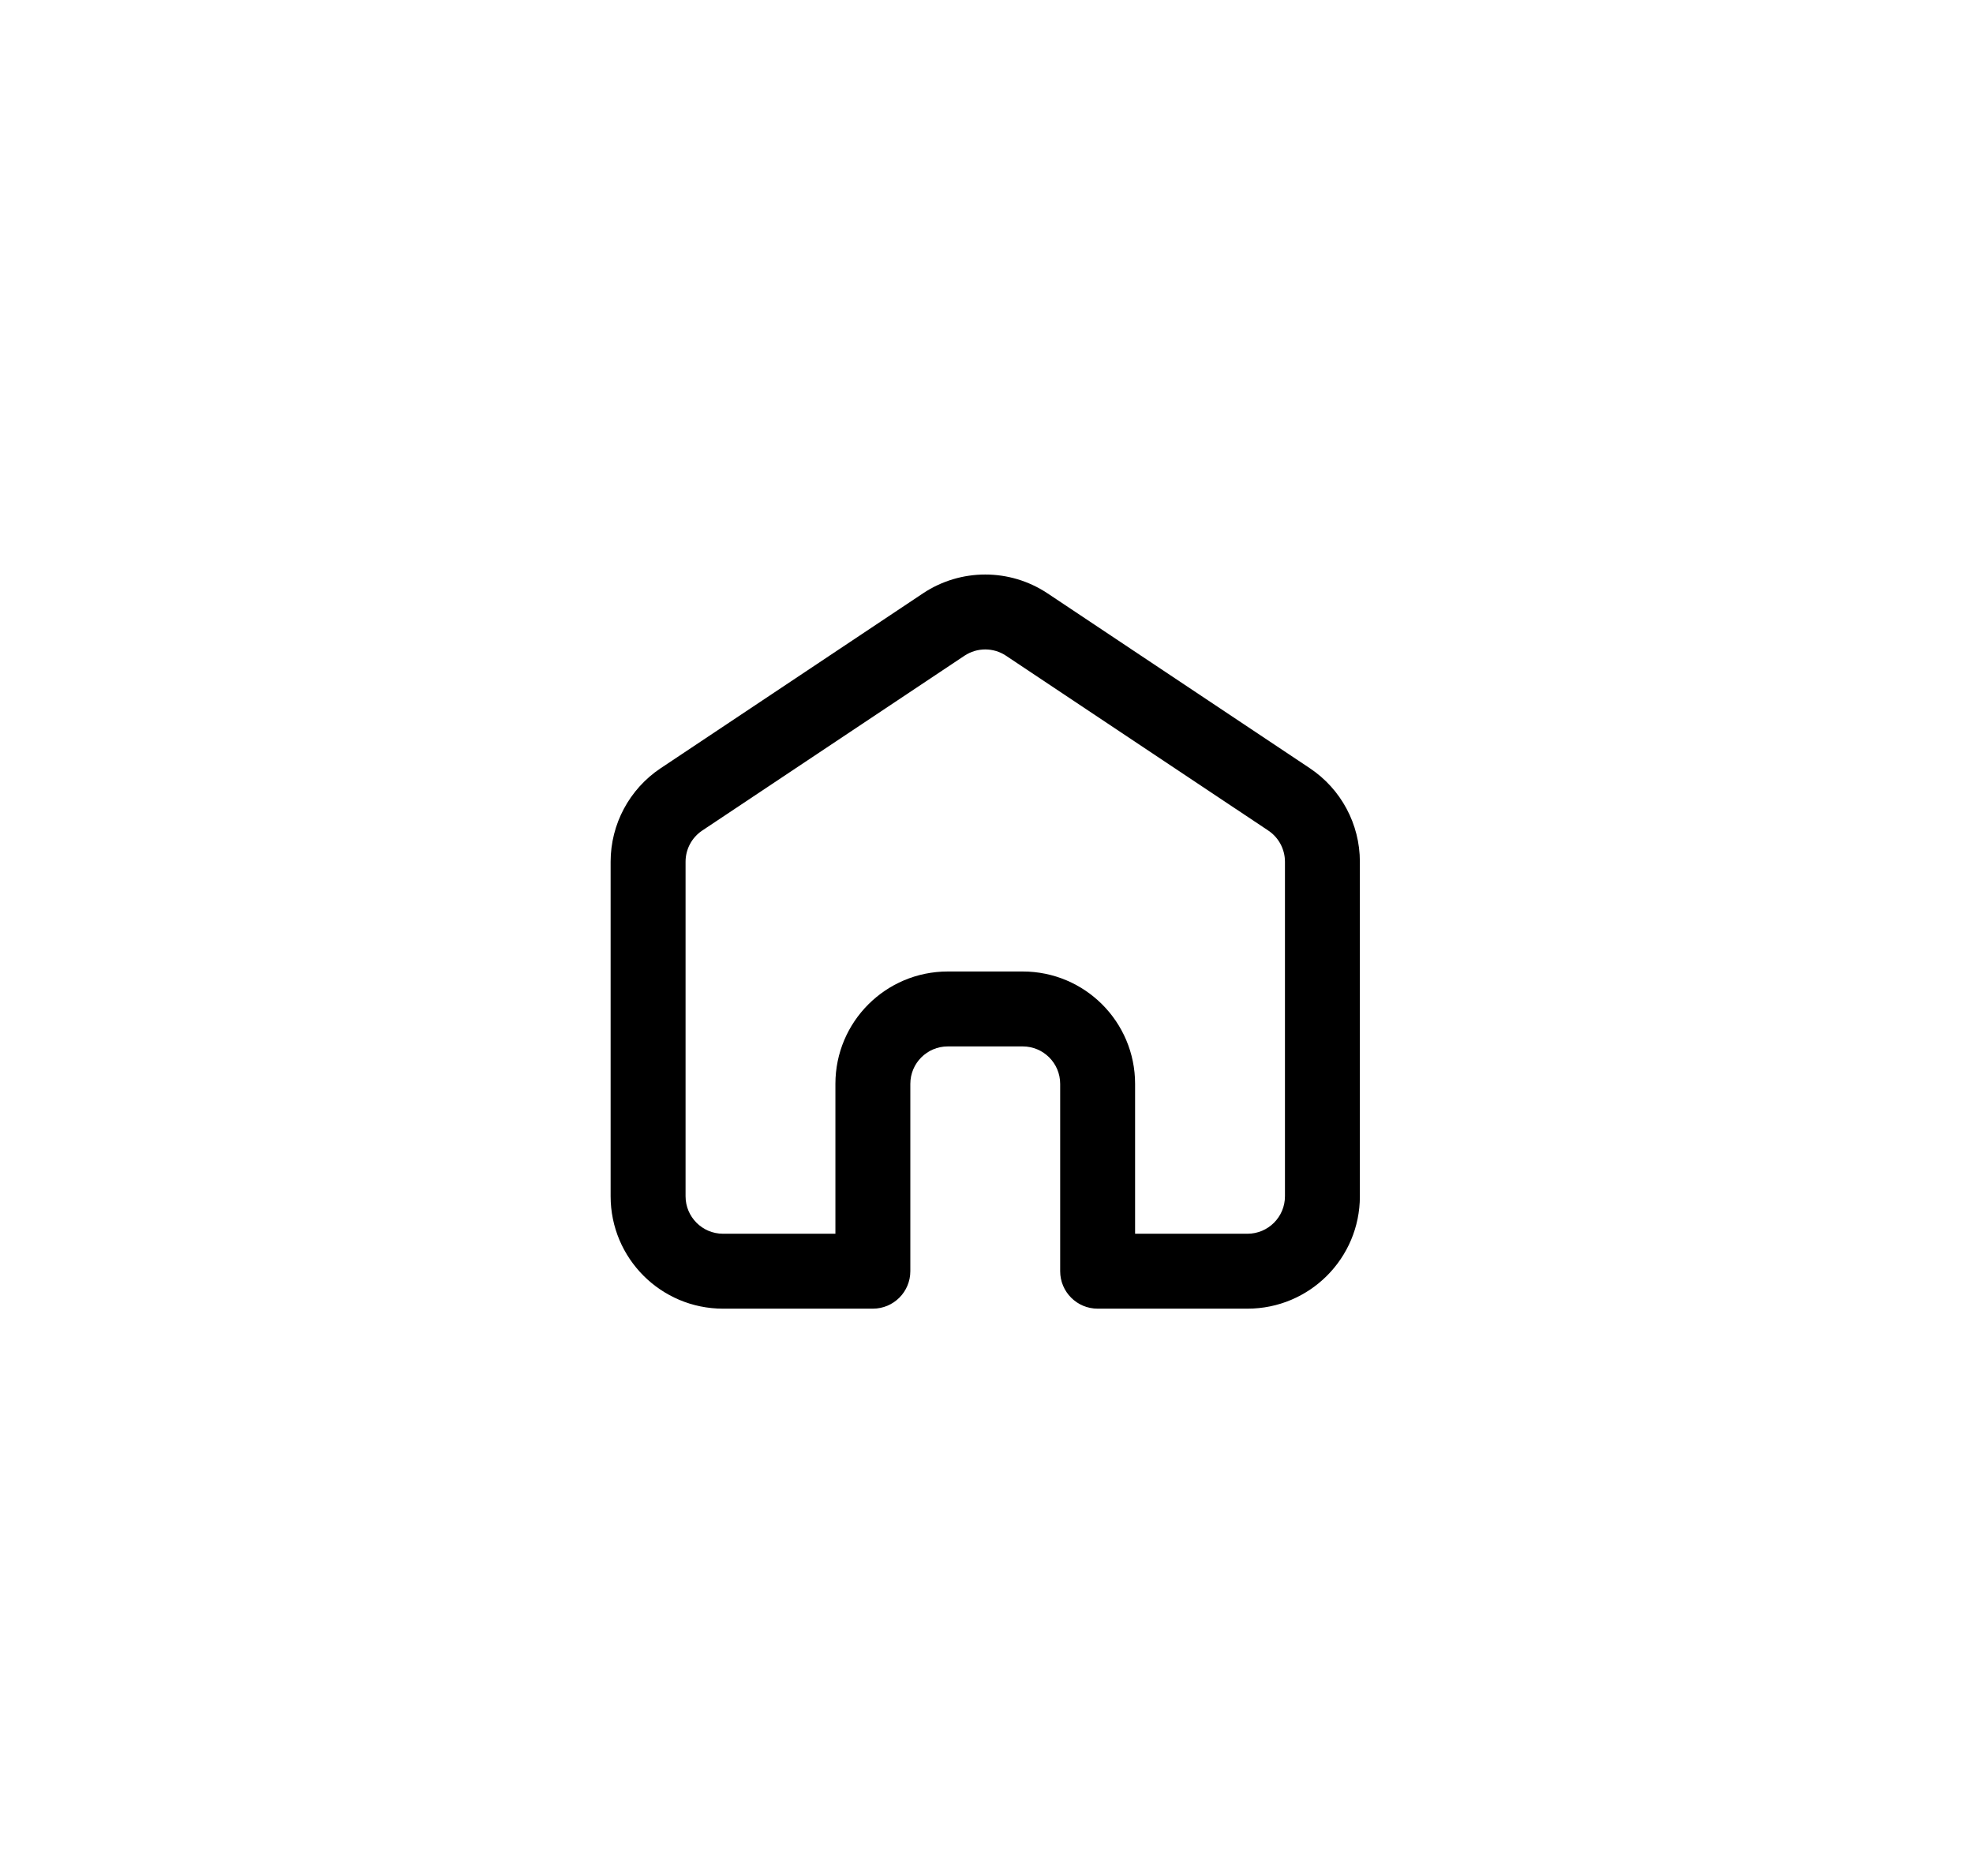
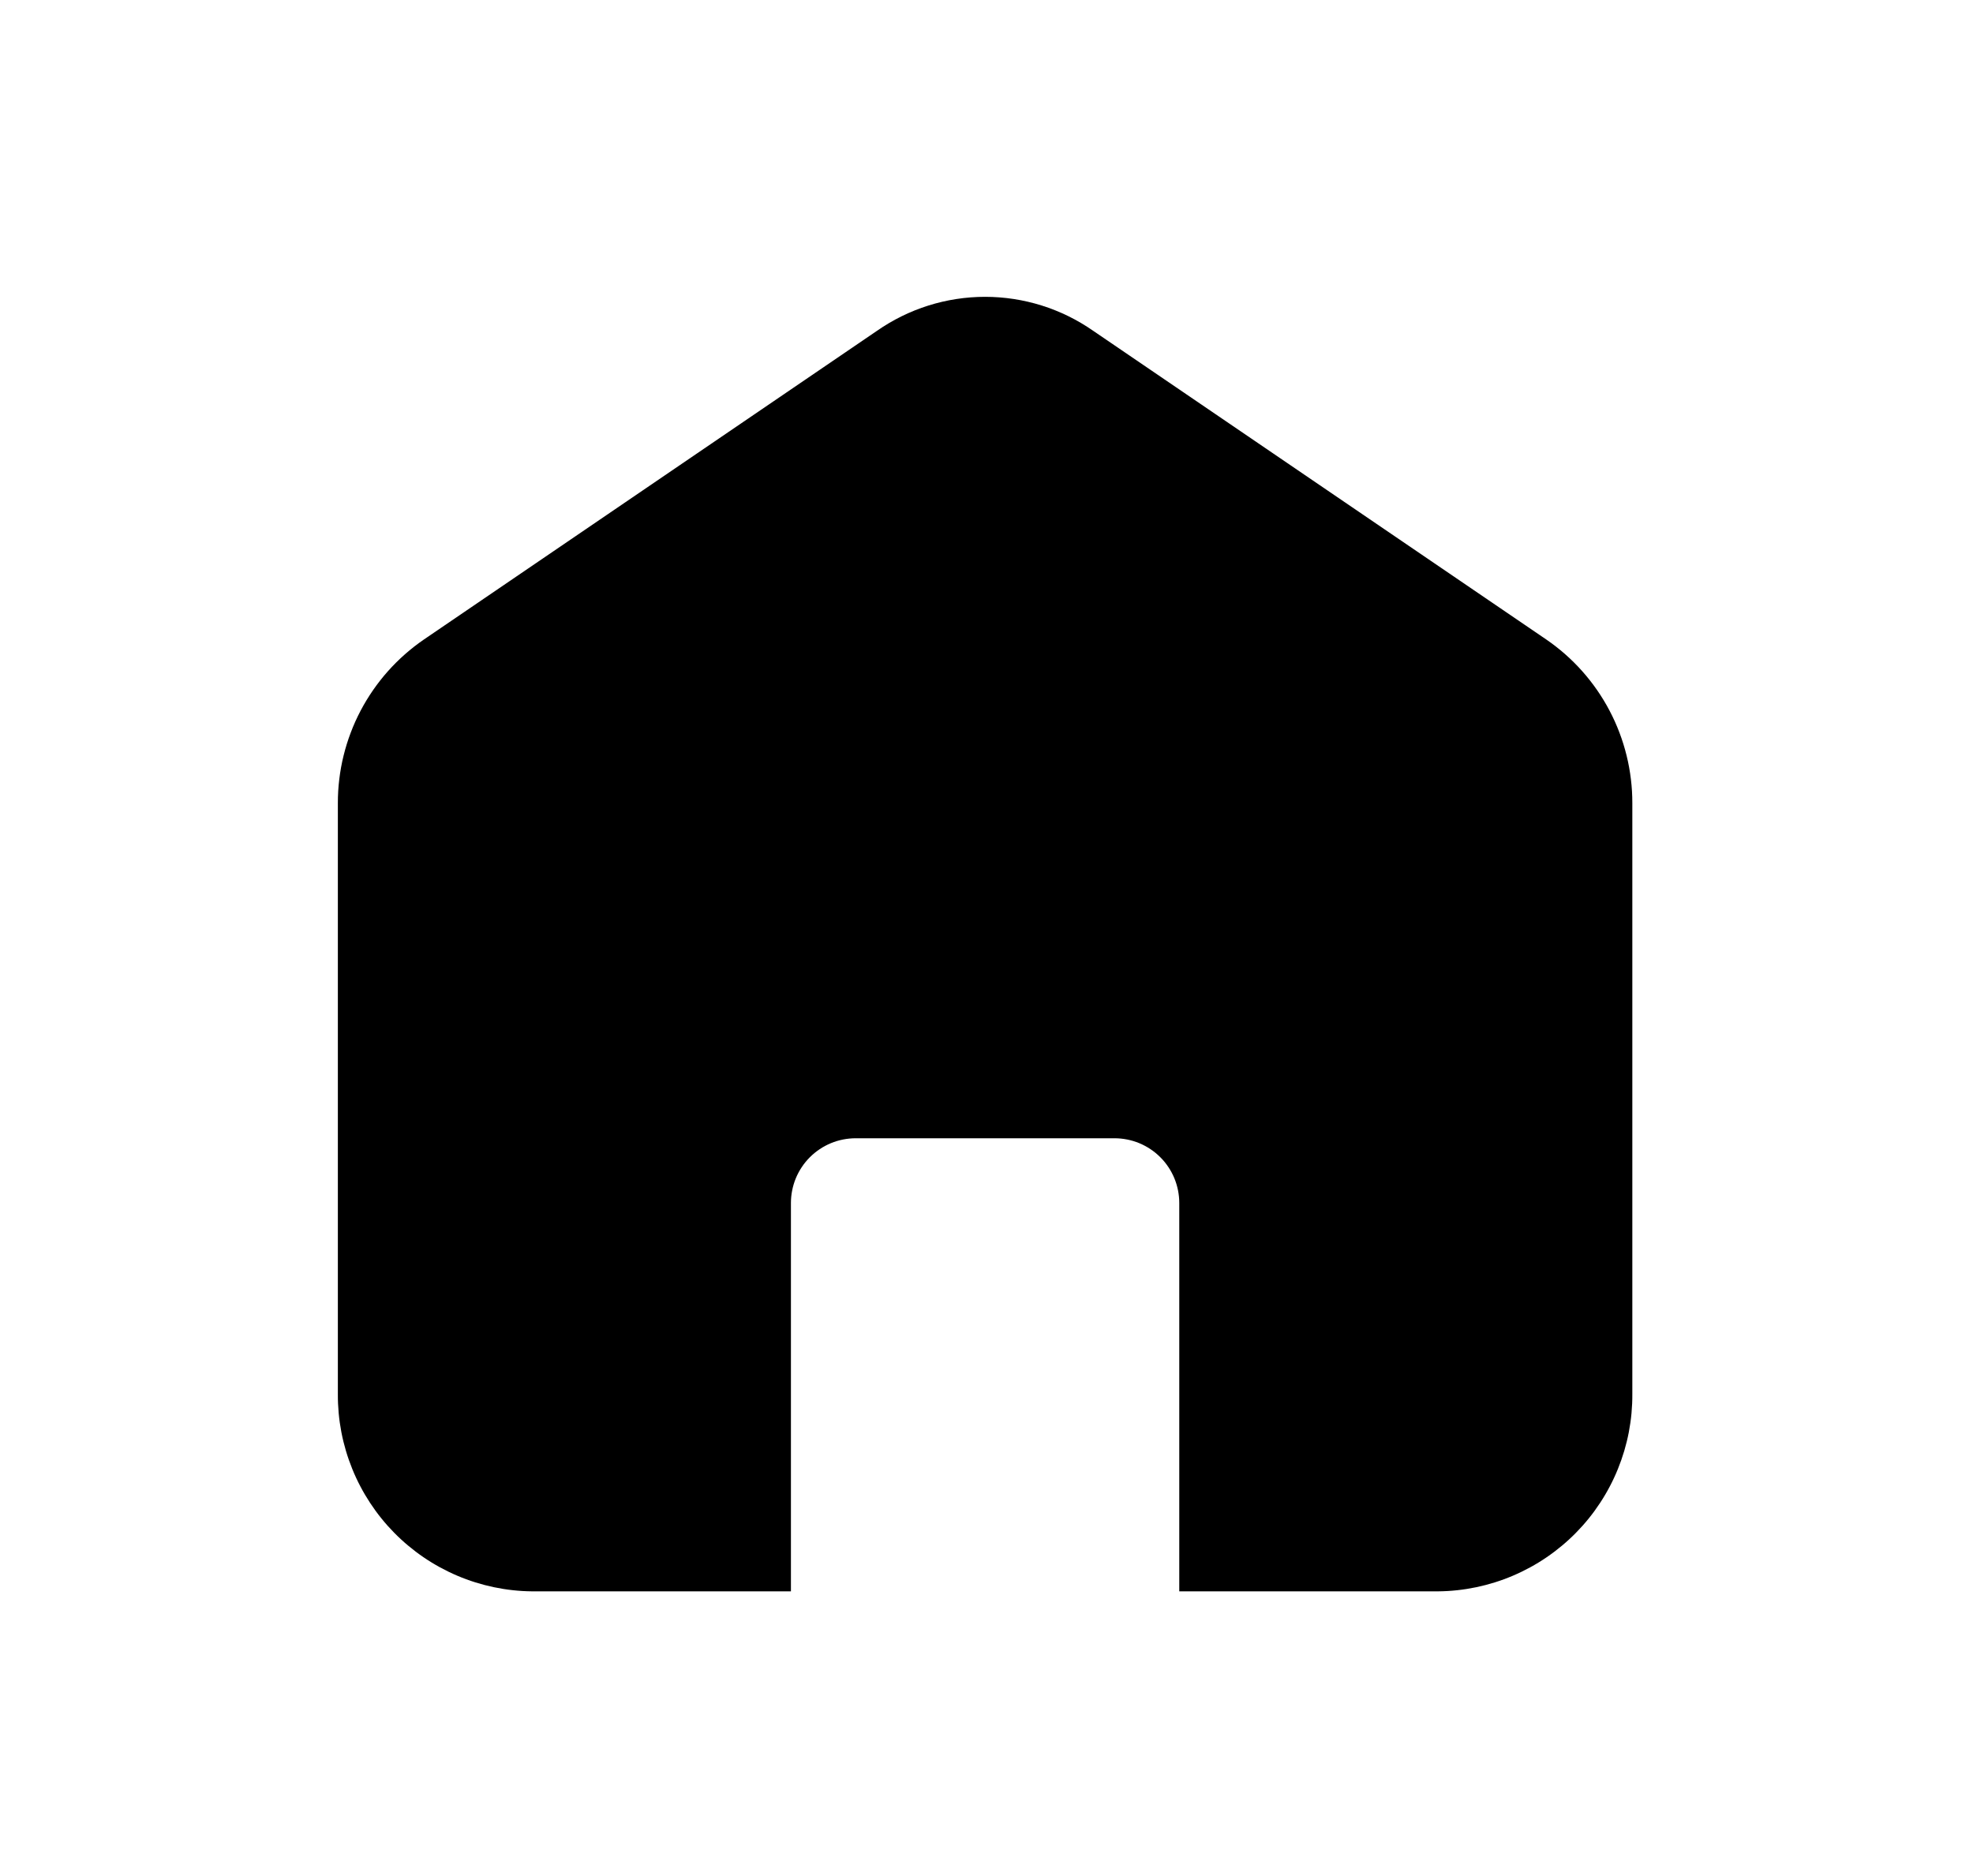
<svg xmlns="http://www.w3.org/2000/svg" width="526" zoomAndPan="magnify" viewBox="0 0 394.5 375" height="500" preserveAspectRatio="xMidYMid meet" version="1.0">
  <defs>
-     <clipPath id="8106d300bd">
-       <path d="M 122.094 114 L 271.906 114 L 271.906 262 L 122.094 262 Z M 122.094 114 " clip-rule="nonzero" />
+     <clipPath id="03b95d7cb7">
+       <path d="M 67 59 L 327 59 L 327 318.176 L 67 318.176 Z M 67 59 " clip-rule="nonzero" />
    </clipPath>
  </defs>
-   <g clip-path="url(#8106d300bd)">
-     <path fill="#000000" d="M 201.156 131.109 C 198.641 129.43 195.363 129.43 192.844 131.109 L 140.41 166.062 C 138.328 167.453 137.078 169.793 137.078 172.297 L 137.078 239.184 C 137.078 243.32 140.43 246.676 144.566 246.676 L 167.039 246.676 L 167.039 216.715 C 167.039 204.301 177.098 194.242 189.512 194.242 L 204.492 194.242 C 216.902 194.242 226.961 204.301 226.961 216.715 L 226.961 246.676 L 249.434 246.676 C 253.57 246.676 256.926 243.32 256.926 239.184 L 256.926 172.297 C 256.926 169.793 255.672 167.453 253.59 166.062 Z M 184.535 118.645 C 192.082 113.613 201.918 113.613 209.465 118.645 L 261.898 153.598 C 268.148 157.766 271.906 164.785 271.906 172.297 L 271.906 239.184 C 271.906 251.594 261.844 261.656 249.434 261.656 L 219.473 261.656 C 215.336 261.656 211.98 258.301 211.98 254.164 L 211.98 216.715 C 211.98 212.574 208.629 209.223 204.492 209.223 L 189.512 209.223 C 185.371 209.223 182.02 212.574 182.02 216.715 L 182.02 254.164 C 182.02 258.301 178.664 261.656 174.527 261.656 L 144.566 261.656 C 132.156 261.656 122.094 251.594 122.094 239.184 L 122.094 172.297 C 122.094 164.785 125.852 157.766 132.102 153.598 Z M 184.535 118.645 " fill-opacity="1" fill-rule="evenodd" />
+   <g clip-path="url(#03b95d7cb7)">
+     <path fill="#000000" d="M 309.172 127.859 L 218.582 66.141 C 217.004 65.043 215.355 64.07 213.633 63.223 C 211.906 62.375 210.129 61.664 208.297 61.086 C 206.465 60.512 204.598 60.078 202.699 59.785 C 200.801 59.496 198.891 59.348 196.969 59.348 C 195.047 59.348 193.137 59.496 191.238 59.785 C 189.34 60.078 187.473 60.512 185.641 61.086 C 183.809 61.664 182.031 62.375 180.305 63.223 C 178.582 64.07 176.934 65.043 175.355 66.141 L 84.766 127.859 C 83.441 128.766 82.18 129.75 80.973 130.812 C 79.77 131.875 78.633 133.004 77.566 134.203 C 76.5 135.402 75.512 136.664 74.598 137.98 C 73.684 139.301 72.852 140.672 72.105 142.094 C 71.359 143.512 70.699 144.973 70.133 146.473 C 69.562 147.977 69.086 149.504 68.703 151.062 C 68.316 152.621 68.031 154.199 67.84 155.793 C 67.645 157.383 67.551 158.984 67.555 160.59 L 67.555 278.719 C 67.547 280 67.602 281.277 67.719 282.555 C 67.836 283.828 68.016 285.098 68.258 286.355 C 68.5 287.613 68.805 288.855 69.168 290.086 C 69.531 291.312 69.957 292.52 70.438 293.707 C 70.918 294.895 71.457 296.055 72.055 297.188 C 72.648 298.324 73.301 299.426 74.004 300.496 C 74.707 301.566 75.461 302.602 76.266 303.598 C 77.07 304.594 77.922 305.547 78.82 306.461 C 79.719 307.375 80.66 308.242 81.645 309.062 C 82.629 309.883 83.648 310.656 84.707 311.375 C 85.766 312.098 86.859 312.766 87.984 313.379 C 89.109 313.992 90.258 314.551 91.438 315.051 C 92.617 315.555 93.816 315.996 95.039 316.379 C 96.262 316.762 97.5 317.086 98.754 317.348 C 100.008 317.609 101.273 317.812 102.547 317.949 C 103.82 318.09 105.098 318.164 106.379 318.176 L 158.145 318.176 L 158.145 240.527 C 158.145 239.68 158.227 238.836 158.395 238.004 C 158.559 237.172 158.805 236.359 159.129 235.574 C 159.453 234.793 159.852 234.047 160.324 233.34 C 160.797 232.633 161.332 231.977 161.934 231.379 C 162.535 230.777 163.188 230.242 163.895 229.77 C 164.602 229.297 165.348 228.898 166.133 228.57 C 166.918 228.246 167.727 228 168.562 227.836 C 169.395 227.672 170.234 227.586 171.086 227.586 L 222.852 227.586 C 223.703 227.586 224.543 227.672 225.375 227.836 C 226.211 228 227.02 228.246 227.805 228.57 C 228.59 228.898 229.336 229.297 230.043 229.77 C 230.75 230.238 231.402 230.777 232.004 231.379 C 232.605 231.977 233.141 232.633 233.613 233.34 C 234.086 234.047 234.484 234.793 234.809 235.574 C 235.133 236.359 235.379 237.172 235.543 238.004 C 235.711 238.836 235.793 239.68 235.793 240.527 L 235.793 318.176 L 287.559 318.176 C 288.84 318.164 290.117 318.09 291.391 317.949 C 292.664 317.812 293.93 317.609 295.184 317.348 C 296.438 317.086 297.676 316.762 298.898 316.379 C 300.121 315.996 301.32 315.555 302.5 315.051 C 303.68 314.551 304.828 313.992 305.953 313.379 C 307.078 312.766 308.172 312.098 309.23 311.375 C 310.289 310.656 311.309 309.883 312.293 309.062 C 313.277 308.242 314.219 307.375 315.117 306.461 C 316.016 305.547 316.867 304.594 317.672 303.598 C 318.477 302.602 319.23 301.566 319.934 300.496 C 320.637 299.426 321.289 298.324 321.883 297.188 C 322.48 296.055 323.02 294.895 323.5 293.707 C 323.98 292.52 324.406 291.312 324.77 290.086 C 325.133 288.855 325.438 287.613 325.68 286.355 C 325.918 285.098 326.102 283.828 326.219 282.555 C 326.336 281.277 326.391 280 326.383 278.719 L 326.383 160.59 C 326.387 158.984 326.293 157.383 326.098 155.793 C 325.906 154.199 325.621 152.621 325.234 151.062 C 324.852 149.504 324.375 147.977 323.805 146.473 C 323.238 144.973 322.578 143.512 321.832 142.094 C 321.086 140.672 320.254 139.301 319.34 137.98 C 318.426 136.664 317.438 135.402 316.371 134.203 C 315.305 133.004 314.168 131.875 312.965 130.812 C 311.758 129.75 310.496 128.766 309.172 127.859 Z M 309.172 127.859 " fill-opacity="1" fill-rule="nonzero" />
  </g>
</svg>
